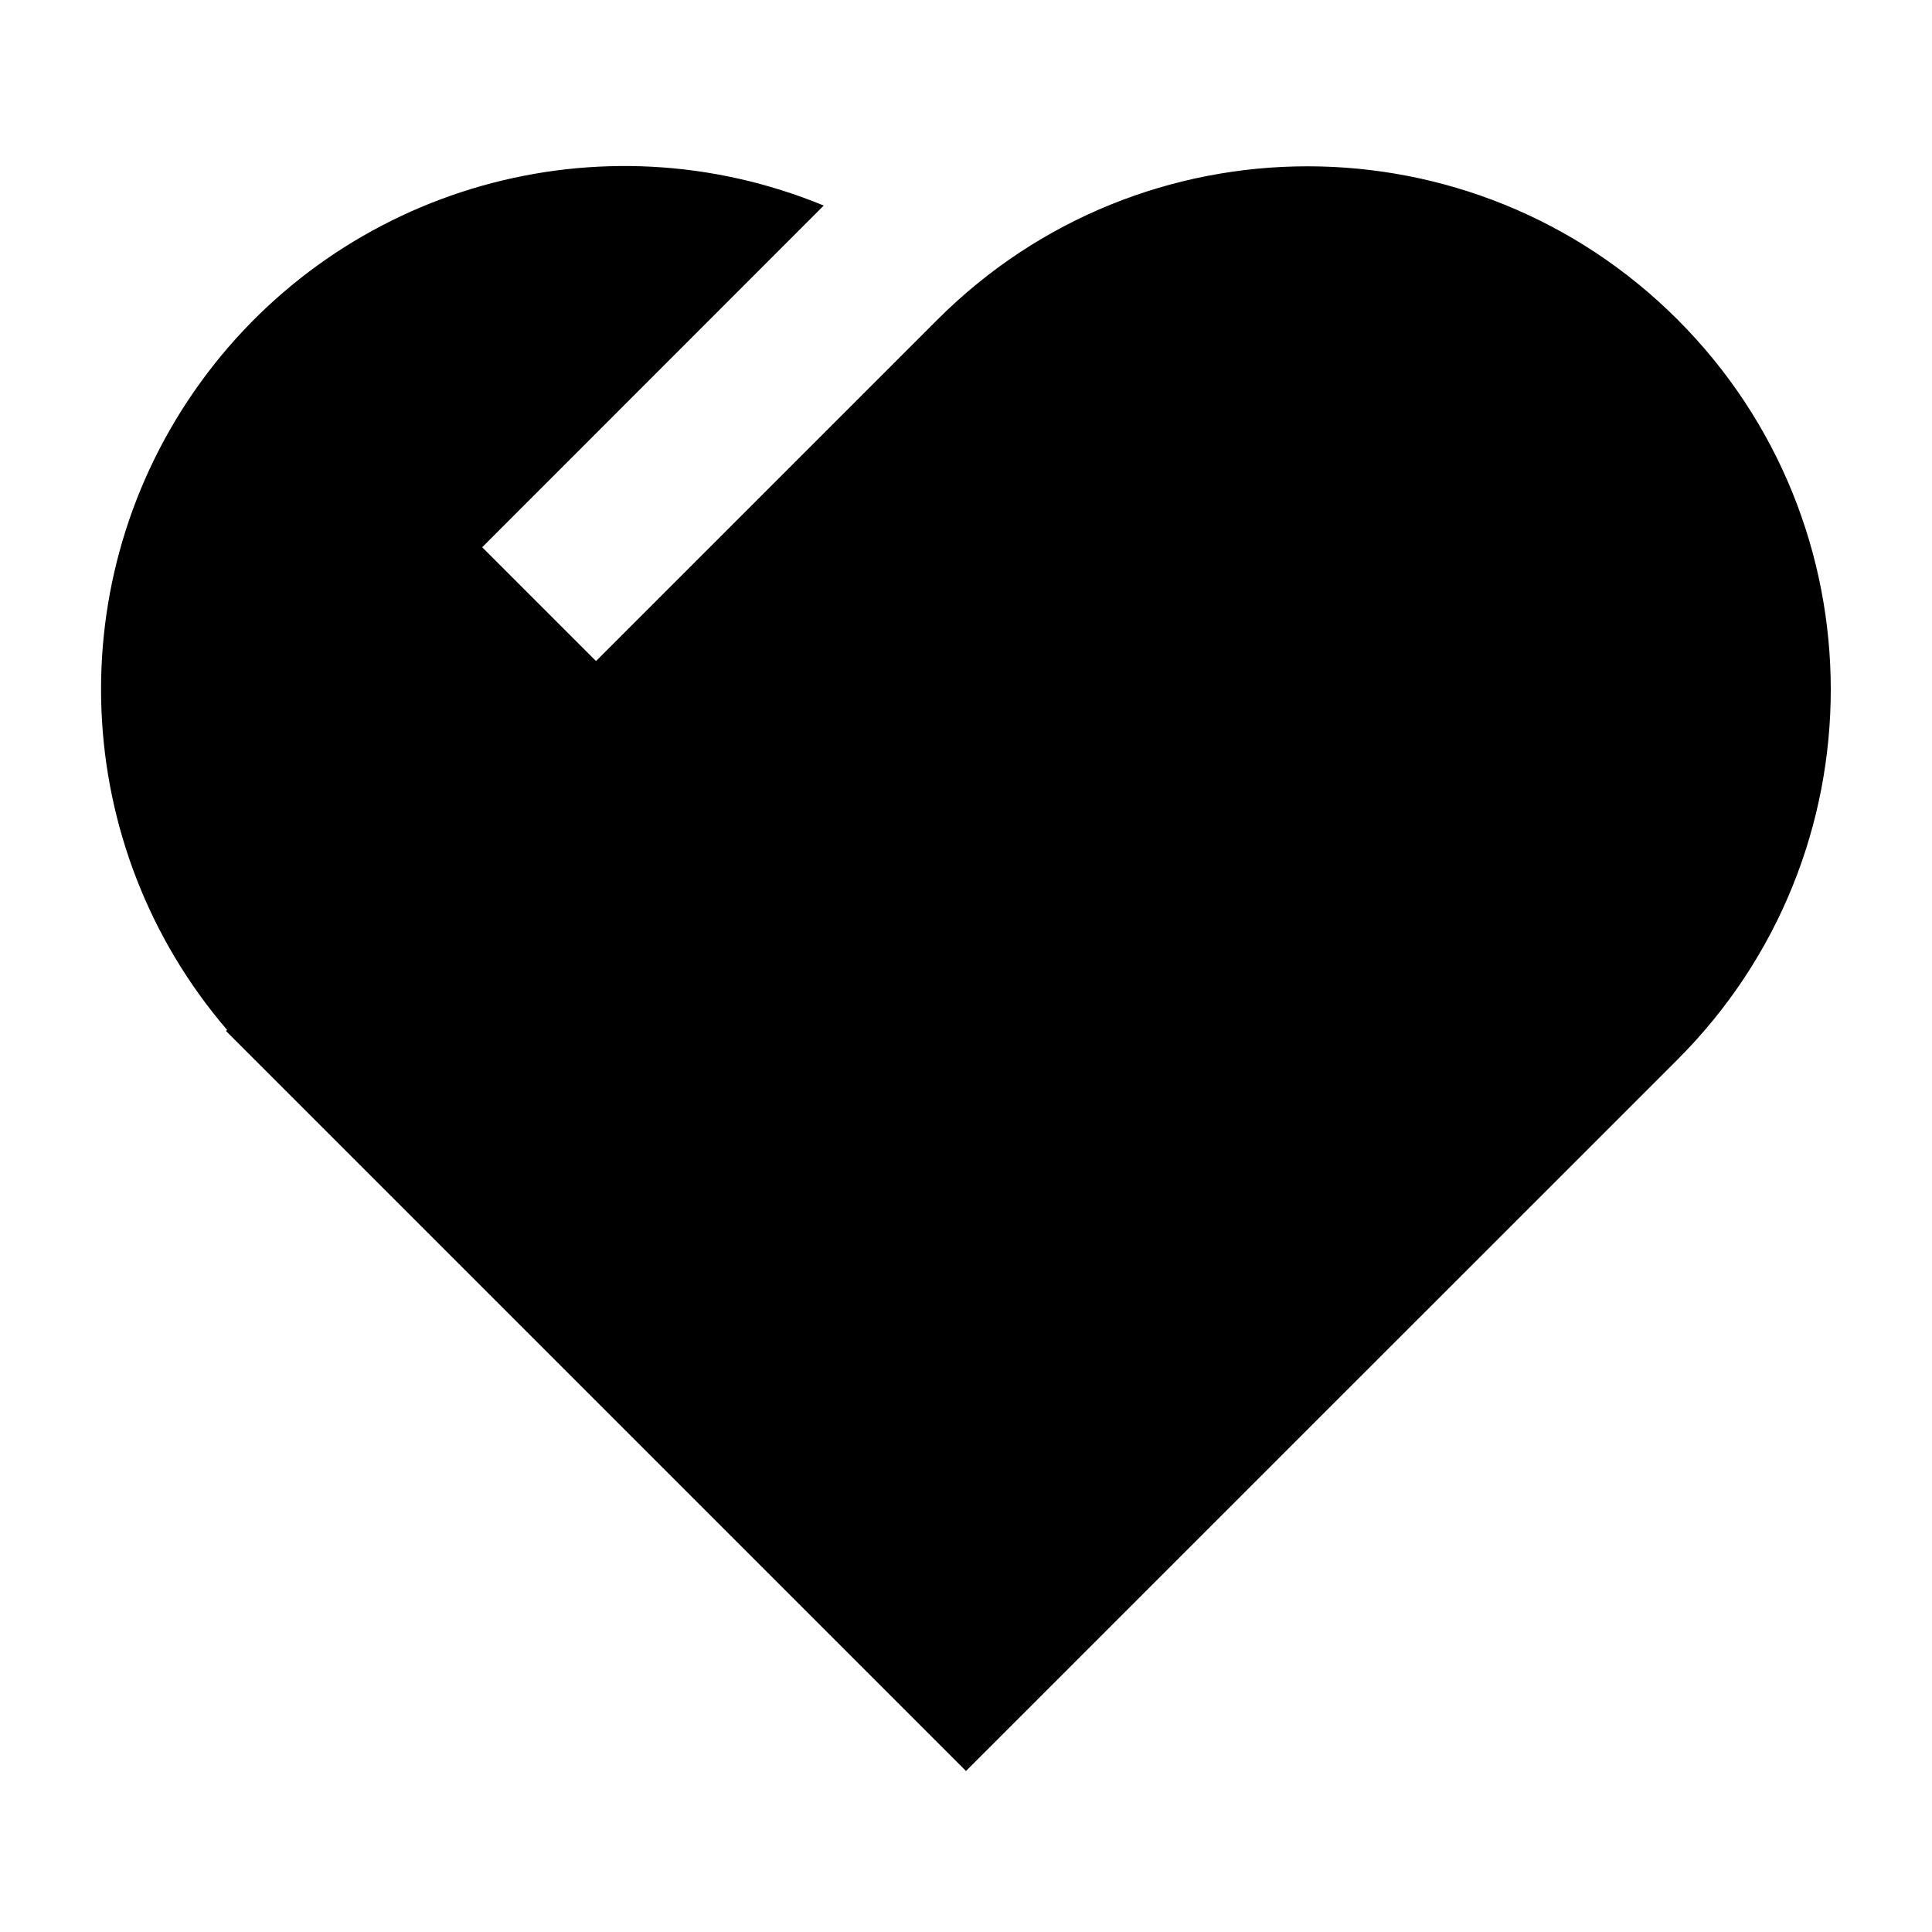
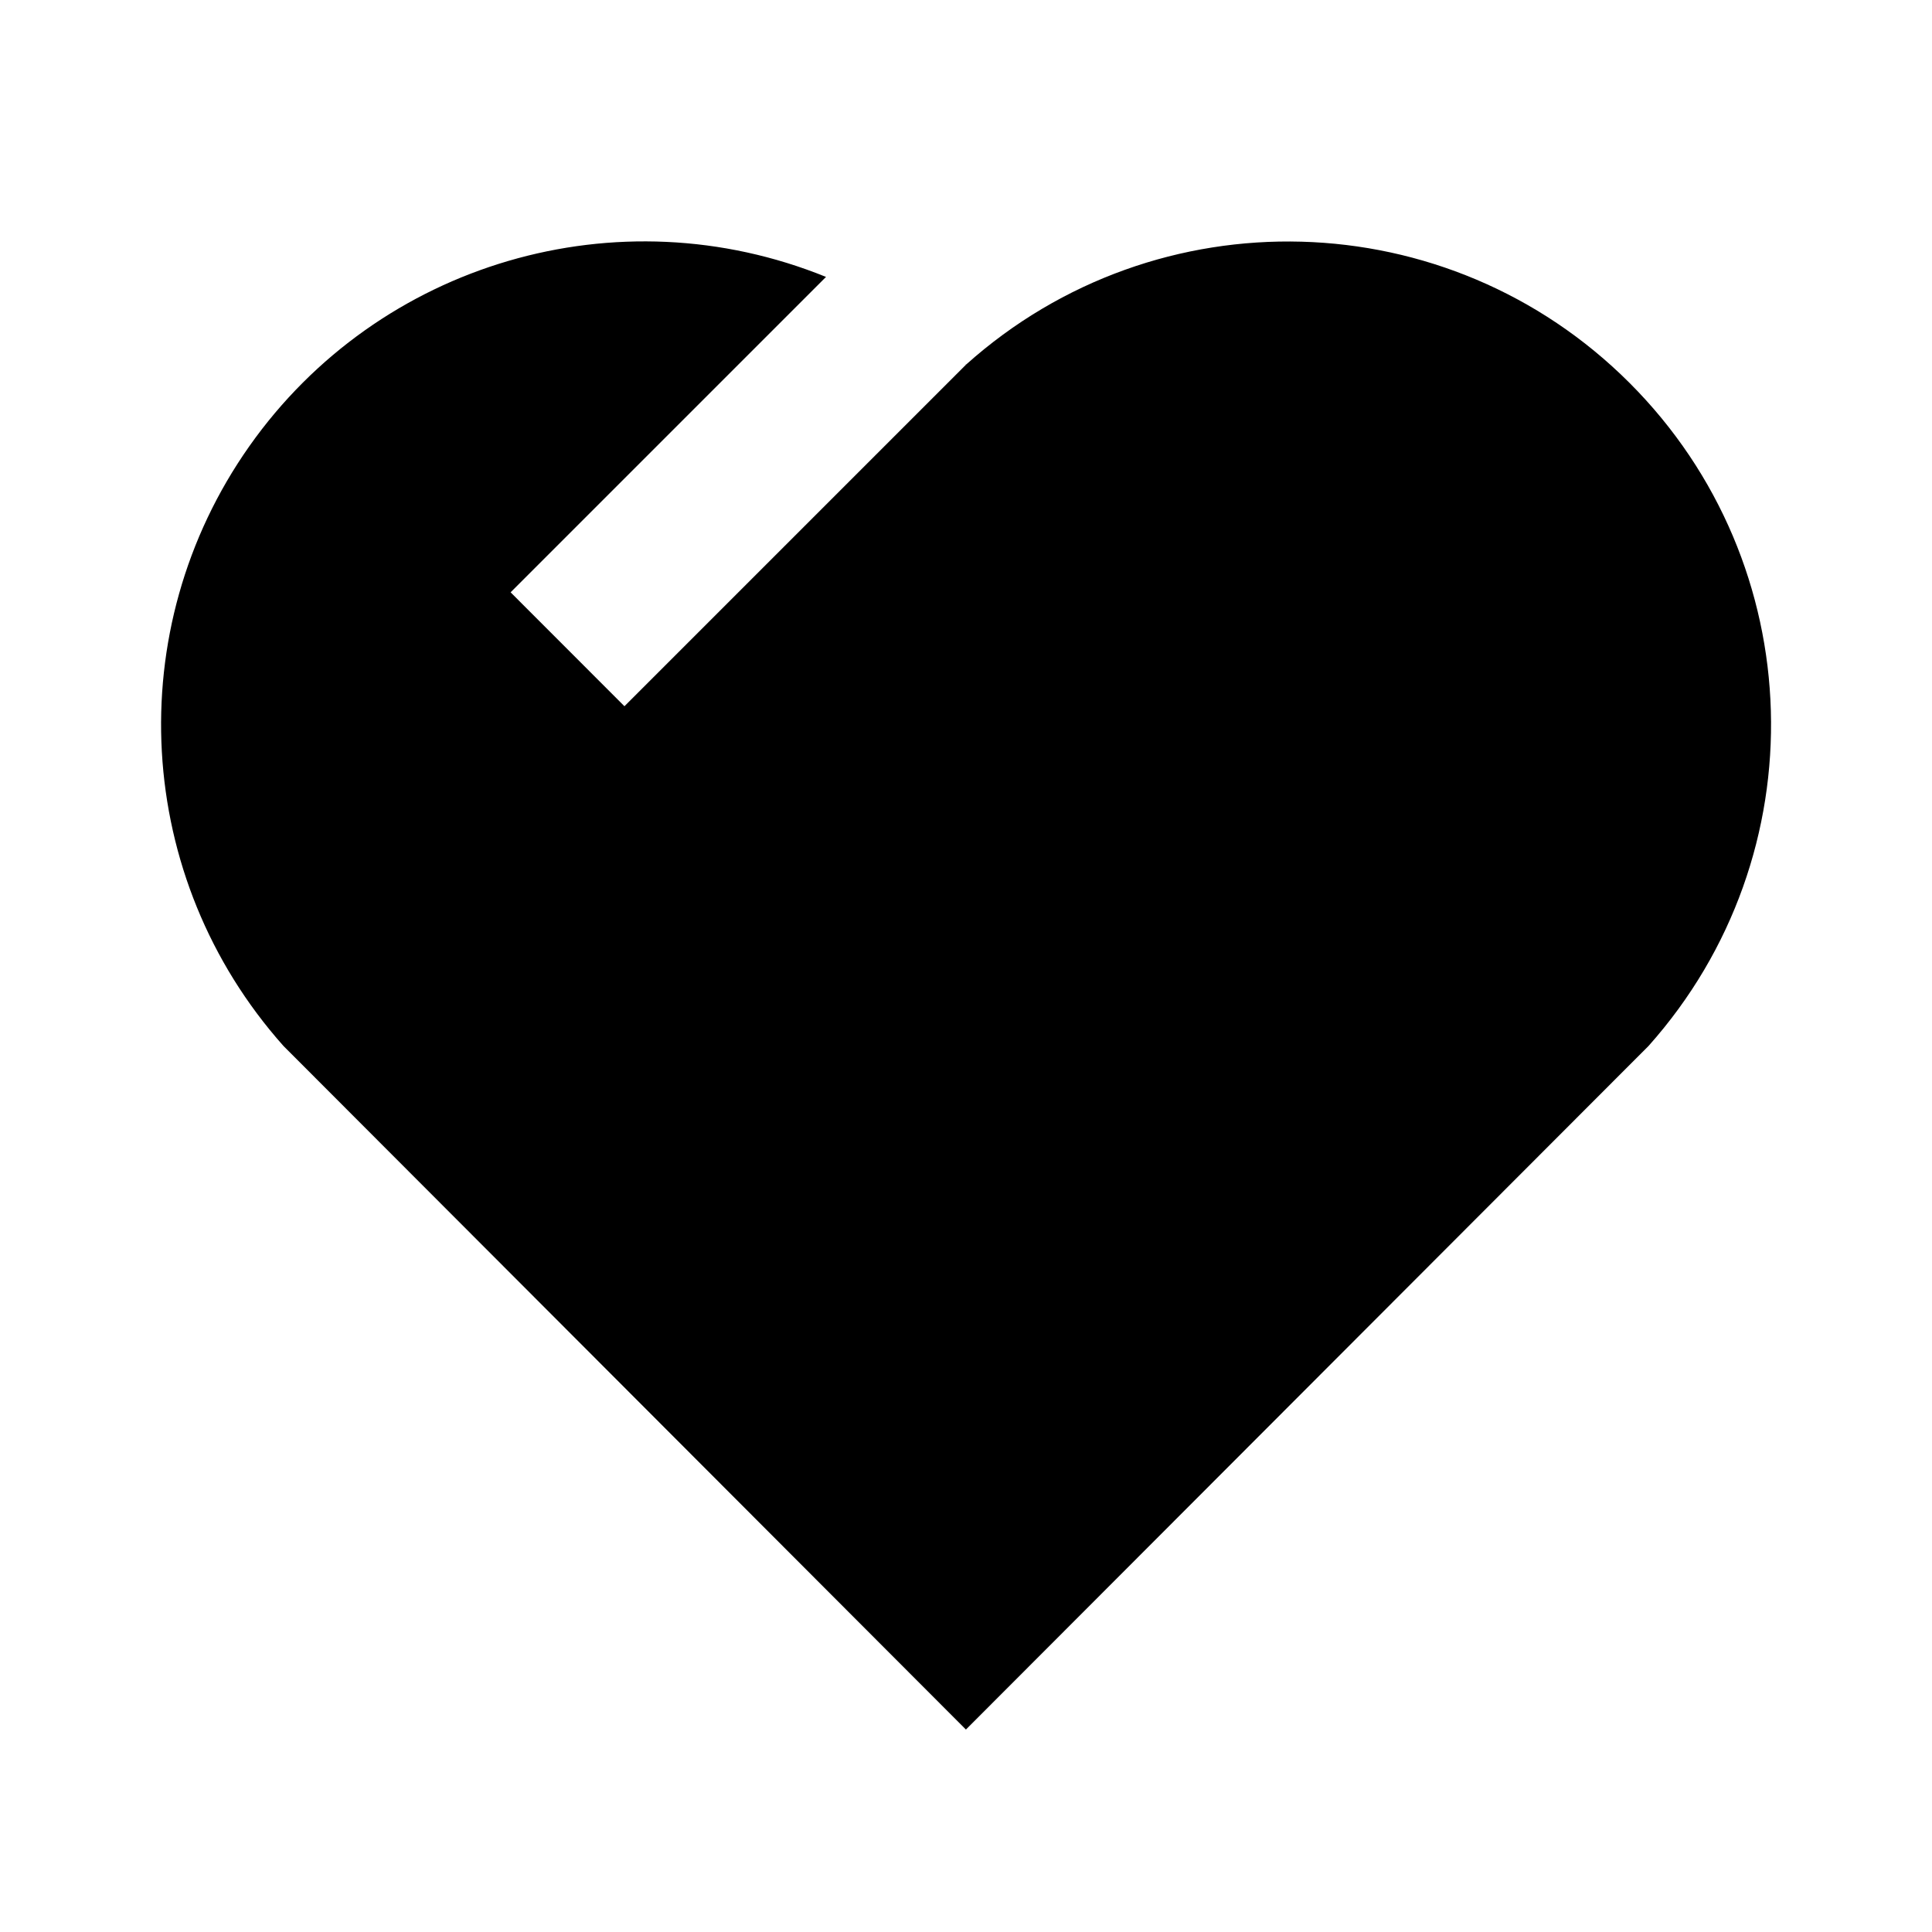
<svg xmlns="http://www.w3.org/2000/svg" viewBox="0 0 24 24">
  <path fill="none" d="M0 0h24v24H0z" />
-   <path d="M2.821 12.794a6.5 6.5 0 017.413-10.24h-.002L5.99 6.798l1.414 1.414 4.242-4.242a6.5 6.5 0 019.193 9.192L12 22l-9.192-9.192.013-.014z" />
+   <path d="M20.243 4.757a6 6 0 01.236 8.236l-8.48 8.492-8.478-8.492a6.002 6.002 0 016.74-9.553L6.343 7.358l1.414 1.415L12 4.53l-.013-.014.014.013a5.998 5.998 0 018.242.228z" />
</svg>
